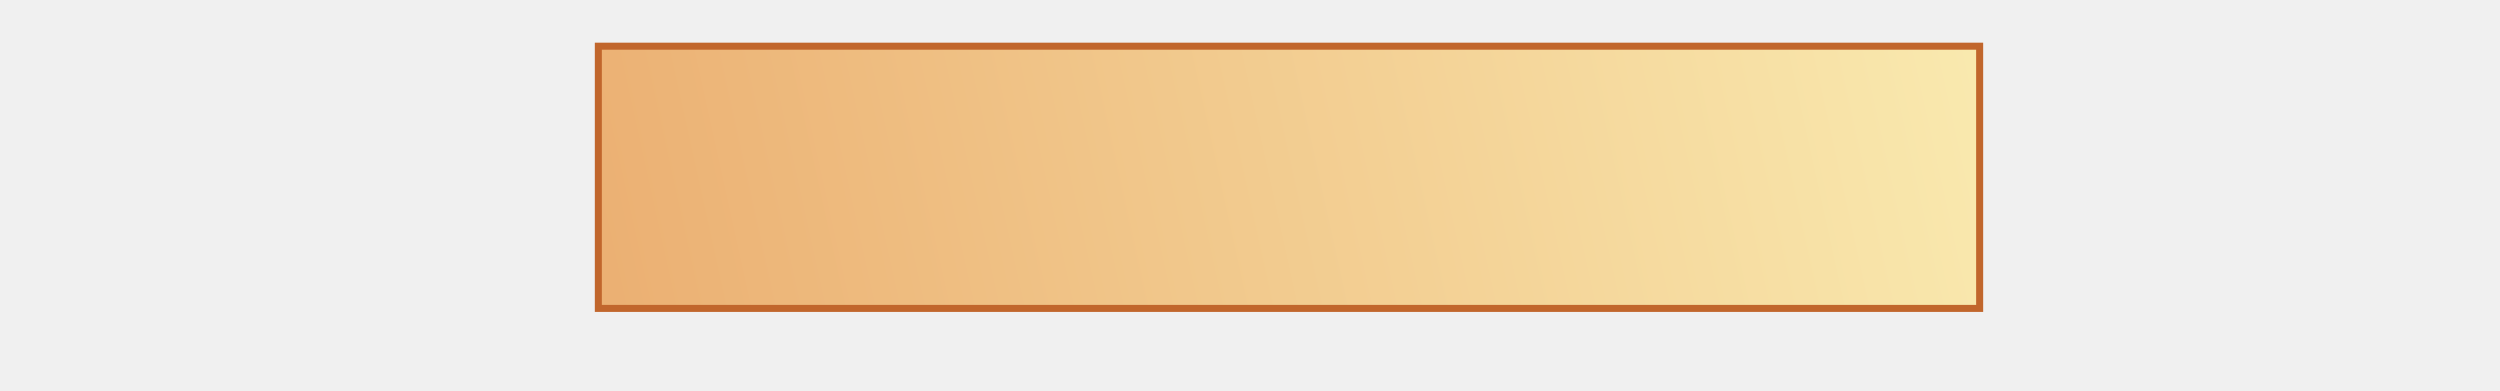
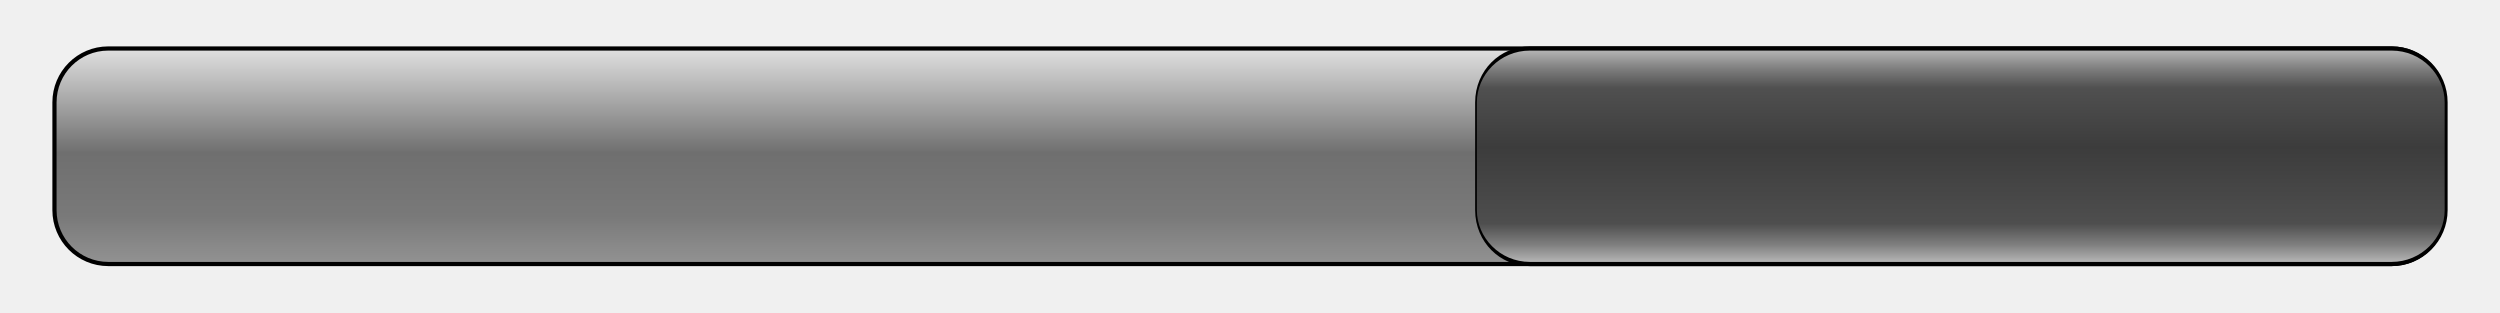
- <svg xmlns="http://www.w3.org/2000/svg" xmlns:xlink="http://www.w3.org/1999/xlink" width="512" height="80" viewBox="0 0 512 80" id="svg4370" version="1.1">
-   <defs id="defs4372">
-     <linearGradient id="linearGradient4145">
-       <stop style="stop-color:#fde1a9;stop-opacity:0.827" offset="0" id="stop4147" />
-       <stop id="stop4153" offset="0.5" style="stop-color:#fcc861;stop-opacity:0.502" />
-       <stop style="stop-color:#fde1a9;stop-opacity:0.827" offset="1" id="stop4149" />
+ <svg xmlns="http://www.w3.org/2000/svg" width="100%" height="100%" viewBox="0 0 512 64" version="1.1" xml:space="preserve" style="fill-rule:evenodd;clip-rule:evenodd;">
+   <g id="Layer.2e..-1" transform="matrix(0.998051,0,0,1,0.499025,-940.362)">
+     <g transform="matrix(1,0,0,1,0,929.679)">
+       <path d="M501.322,31.649C501.322,25.559 496.378,20.614 490.288,20.614L21.712,20.614C15.622,20.614 10.678,25.559 10.678,31.649L10.678,53.718C10.678,59.808 15.622,64.752 21.712,64.752L490.288,64.752C496.378,64.752 501.322,59.808 501.322,53.718L501.322,31.649Z" style="fill:url(#_Linear1);stroke:black;stroke-width:0.86px;" />
+     </g>
+     <g transform="matrix(0.41363,0,0,1,293.96,929.679)">
+       <path d="M501.322,31.649C501.322,25.559 489.369,20.614 474.645,20.614L47.025,20.614C32.301,20.614 20.348,25.559 20.348,31.649L20.348,53.718C20.348,59.808 32.301,64.752 47.025,64.752L474.645,64.752C489.369,64.752 501.322,59.808 501.322,53.718L501.322,31.649Z" style="fill:url(#_Linear2);stroke:black;stroke-width:0.86px;" />
+     </g>
+   </g>
+   <defs>
+     <linearGradient id="_Linear1" x1="0" y1="0" x2="1" y2="0" gradientUnits="userSpaceOnUse" gradientTransform="matrix(2.82055e-15,46.0631,-46.0631,2.82055e-15,174.38,21.2556)">
+       <stop offset="0" style="stop-color:rgb(221,221,221);stop-opacity:1" />
+       <stop offset="0.45" style="stop-color:rgb(111,111,111);stop-opacity:1" />
+       <stop offset="0.73" style="stop-color:rgb(121,121,121);stop-opacity:1" />
+       <stop offset="1" style="stop-color:rgb(153,153,153);stop-opacity:1" />
    </linearGradient>
-     <linearGradient gradientTransform="matrix(1.000057,0,0,0.94789,-210.5592,-941.4939)" xlink:href="#linearGradient4145" id="linearGradient4151-8" x1="335.441" y1="993.85" x2="335.441" y2="1051.084" gradientUnits="userSpaceOnUse" />
-     <linearGradient xlink:href="#linearGradient4145" id="linearGradient4251-4" gradientUnits="userSpaceOnUse" gradientTransform="matrix(2.594707,0,0,1.048552,-998.3936,-1041.441)" x1="335.441" y1="993.85" x2="335.441" y2="1051.084" />
-     <linearGradient xlink:href="#linearGradient4145" id="linearGradient4278-9" gradientUnits="userSpaceOnUse" gradientTransform="matrix(2.594707,0,0,1.048552,-983.5067,-1112.143)" x1="426.72" y1="1062.738" x2="426.72" y2="1111.98" />
-     <linearGradient xlink:href="#linearGradient4157" id="linearGradient4163" x1="27.331" y1="2030.635" x2="494.321" y2="1927.675" gradientUnits="userSpaceOnUse" gradientTransform="matrix(0.9250812,0,0,0.9250812,18.06033,-825.126)" />
-     <linearGradient id="linearGradient4157">
-       <stop style="stop-color:#e79f61;stop-opacity:1" offset="0" id="stop4159" />
-       <stop style="stop-color:#fdf8be;stop-opacity:1" offset="1" id="stop4161" />
+     <linearGradient id="_Linear2" x1="0" y1="0" x2="1" y2="0" gradientUnits="userSpaceOnUse" gradientTransform="matrix(2.66339e-15,43.4964,-43.4964,2.66339e-15,174.38,21.2556)">
+       <stop offset="0" style="stop-color:rgb(176,176,176);stop-opacity:1" />
+       <stop offset="0.08" style="stop-color:rgb(126,126,126);stop-opacity:1" />
+       <stop offset="0.17" style="stop-color:rgb(80,80,80);stop-opacity:1" />
+       <stop offset="0.45" style="stop-color:rgb(60,60,60);stop-opacity:1" />
+       <stop offset="0.81" style="stop-color:rgb(78,78,78);stop-opacity:1" />
+       <stop offset="0.91" style="stop-color:rgb(127,127,127);stop-opacity:1" />
+       <stop offset="1" style="stop-color:rgb(186,186,186);stop-opacity:1" />
    </linearGradient>
  </defs>
-   <g id="layer1" transform="translate(0,-972.3622)" style="display:inline">
-     <rect style="color:#000000;clip-rule:nonzero;display:inline;overflow:visible;visibility:visible;opacity:1;isolation:auto;mix-blend-mode:normal;color-interpolation:sRGB;color-interpolation-filters:linearRGB;solid-color:#000000;solid-opacity:1;fill:url(#linearGradient4163);fill-opacity:1;fill-rule:evenodd;stroke:#c1662c;stroke-width:1.44;stroke-linecap:butt;stroke-linejoin:miter;stroke-miterlimit:4;stroke-dasharray:none;stroke-dashoffset:0;stroke-opacity:1;marker:none;color-rendering:auto;image-rendering:auto;shape-rendering:auto;text-rendering:auto;enable-background:accumulate;filter-blend-mode:normal;filter-gaussianBlur-deviation:0" id="rect4280" width="282.894" height="53.702" x="122.539" y="981.822" />
-   </g>
-   <g id="layer2" style="display:none">
-     <path style="color:#000000;clip-rule:nonzero;display:inline;overflow:visible;visibility:visible;opacity:1;isolation:auto;mix-blend-mode:normal;color-interpolation:sRGB;color-interpolation-filters:linearRGB;solid-color:#000000;solid-opacity:1;fill:#ffffff;fill-opacity:0.821;fill-rule:evenodd;stroke:#bc0000;stroke-width:1.9;stroke-linecap:butt;stroke-linejoin:miter;stroke-miterlimit:4;stroke-dasharray:none;stroke-dashoffset:0;stroke-opacity:1;marker:none;color-rendering:auto;image-rendering:auto;shape-rendering:auto;text-rendering:auto;enable-background:accumulate" d="M 394.124,11.799 365.922,40 l -0.01,0 28.201,28.201 c 9.109,0 37.386,0 40.154,0 1.181,0 4.156,0 5.439,0 L 467.909,40 439.696,11.799 l -5.428,0 -40.145,0 z" id="rect4138-5-7-5-8-8" />
-   </g>
</svg>
